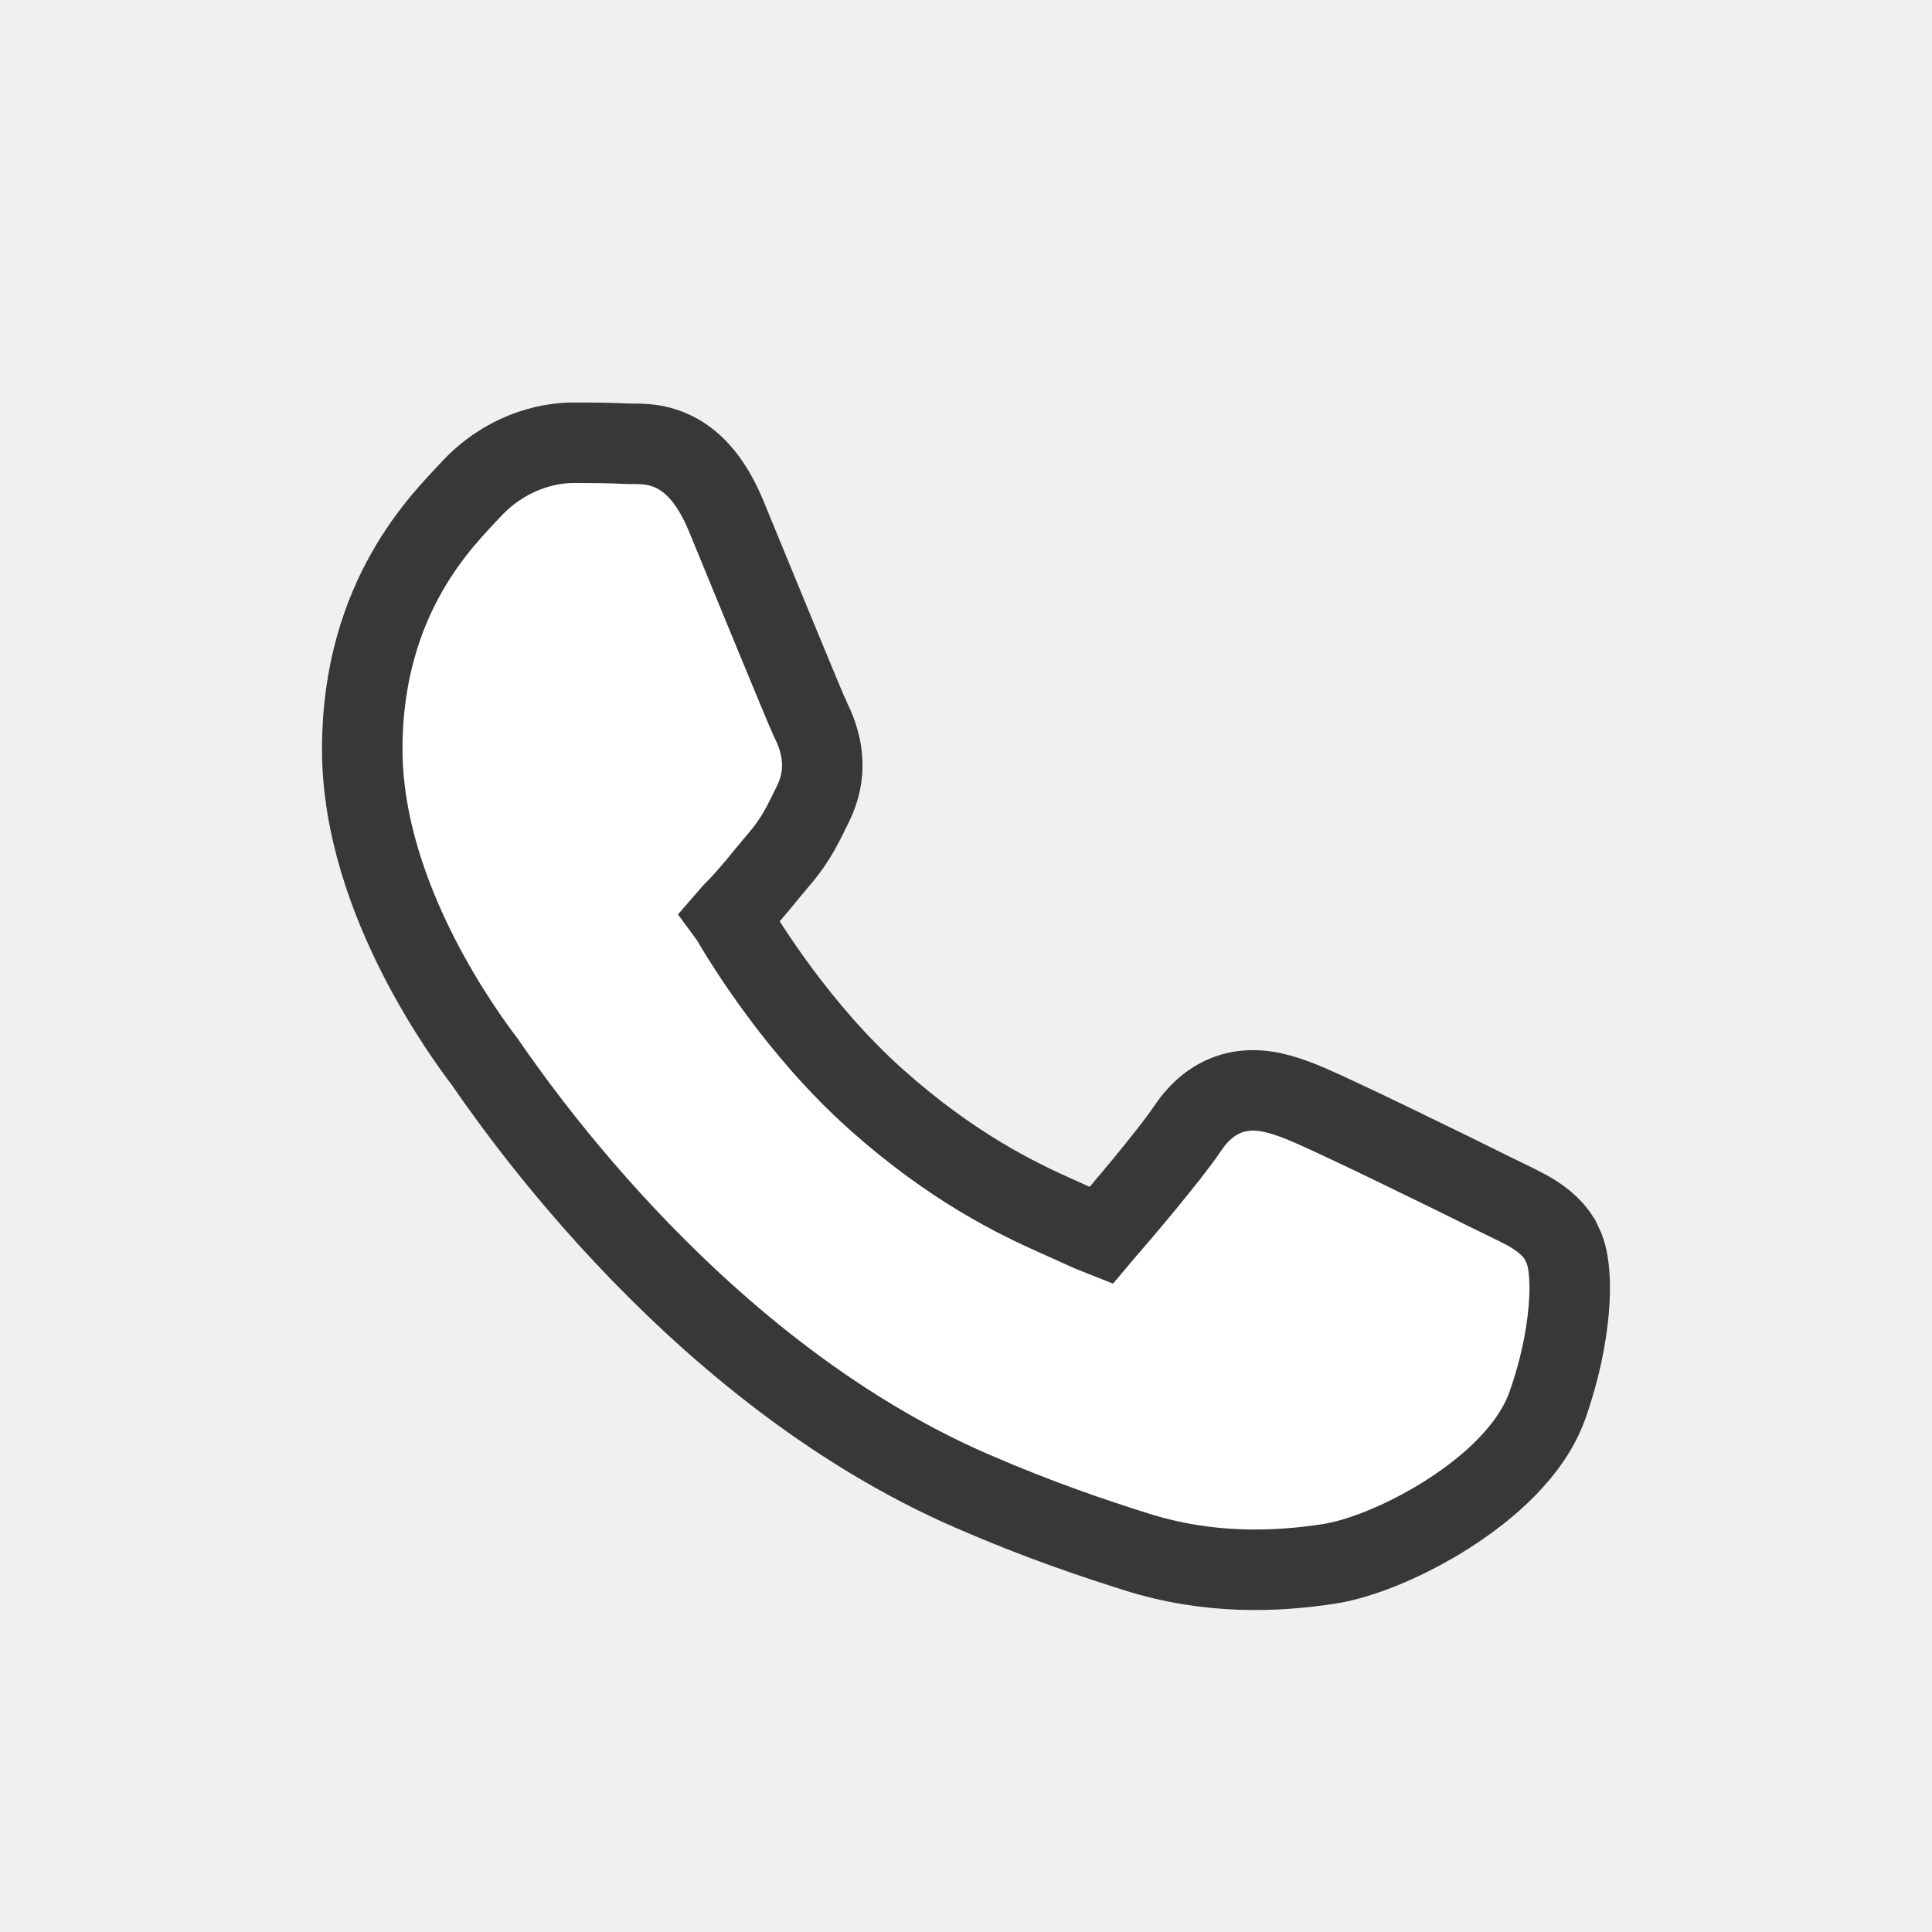
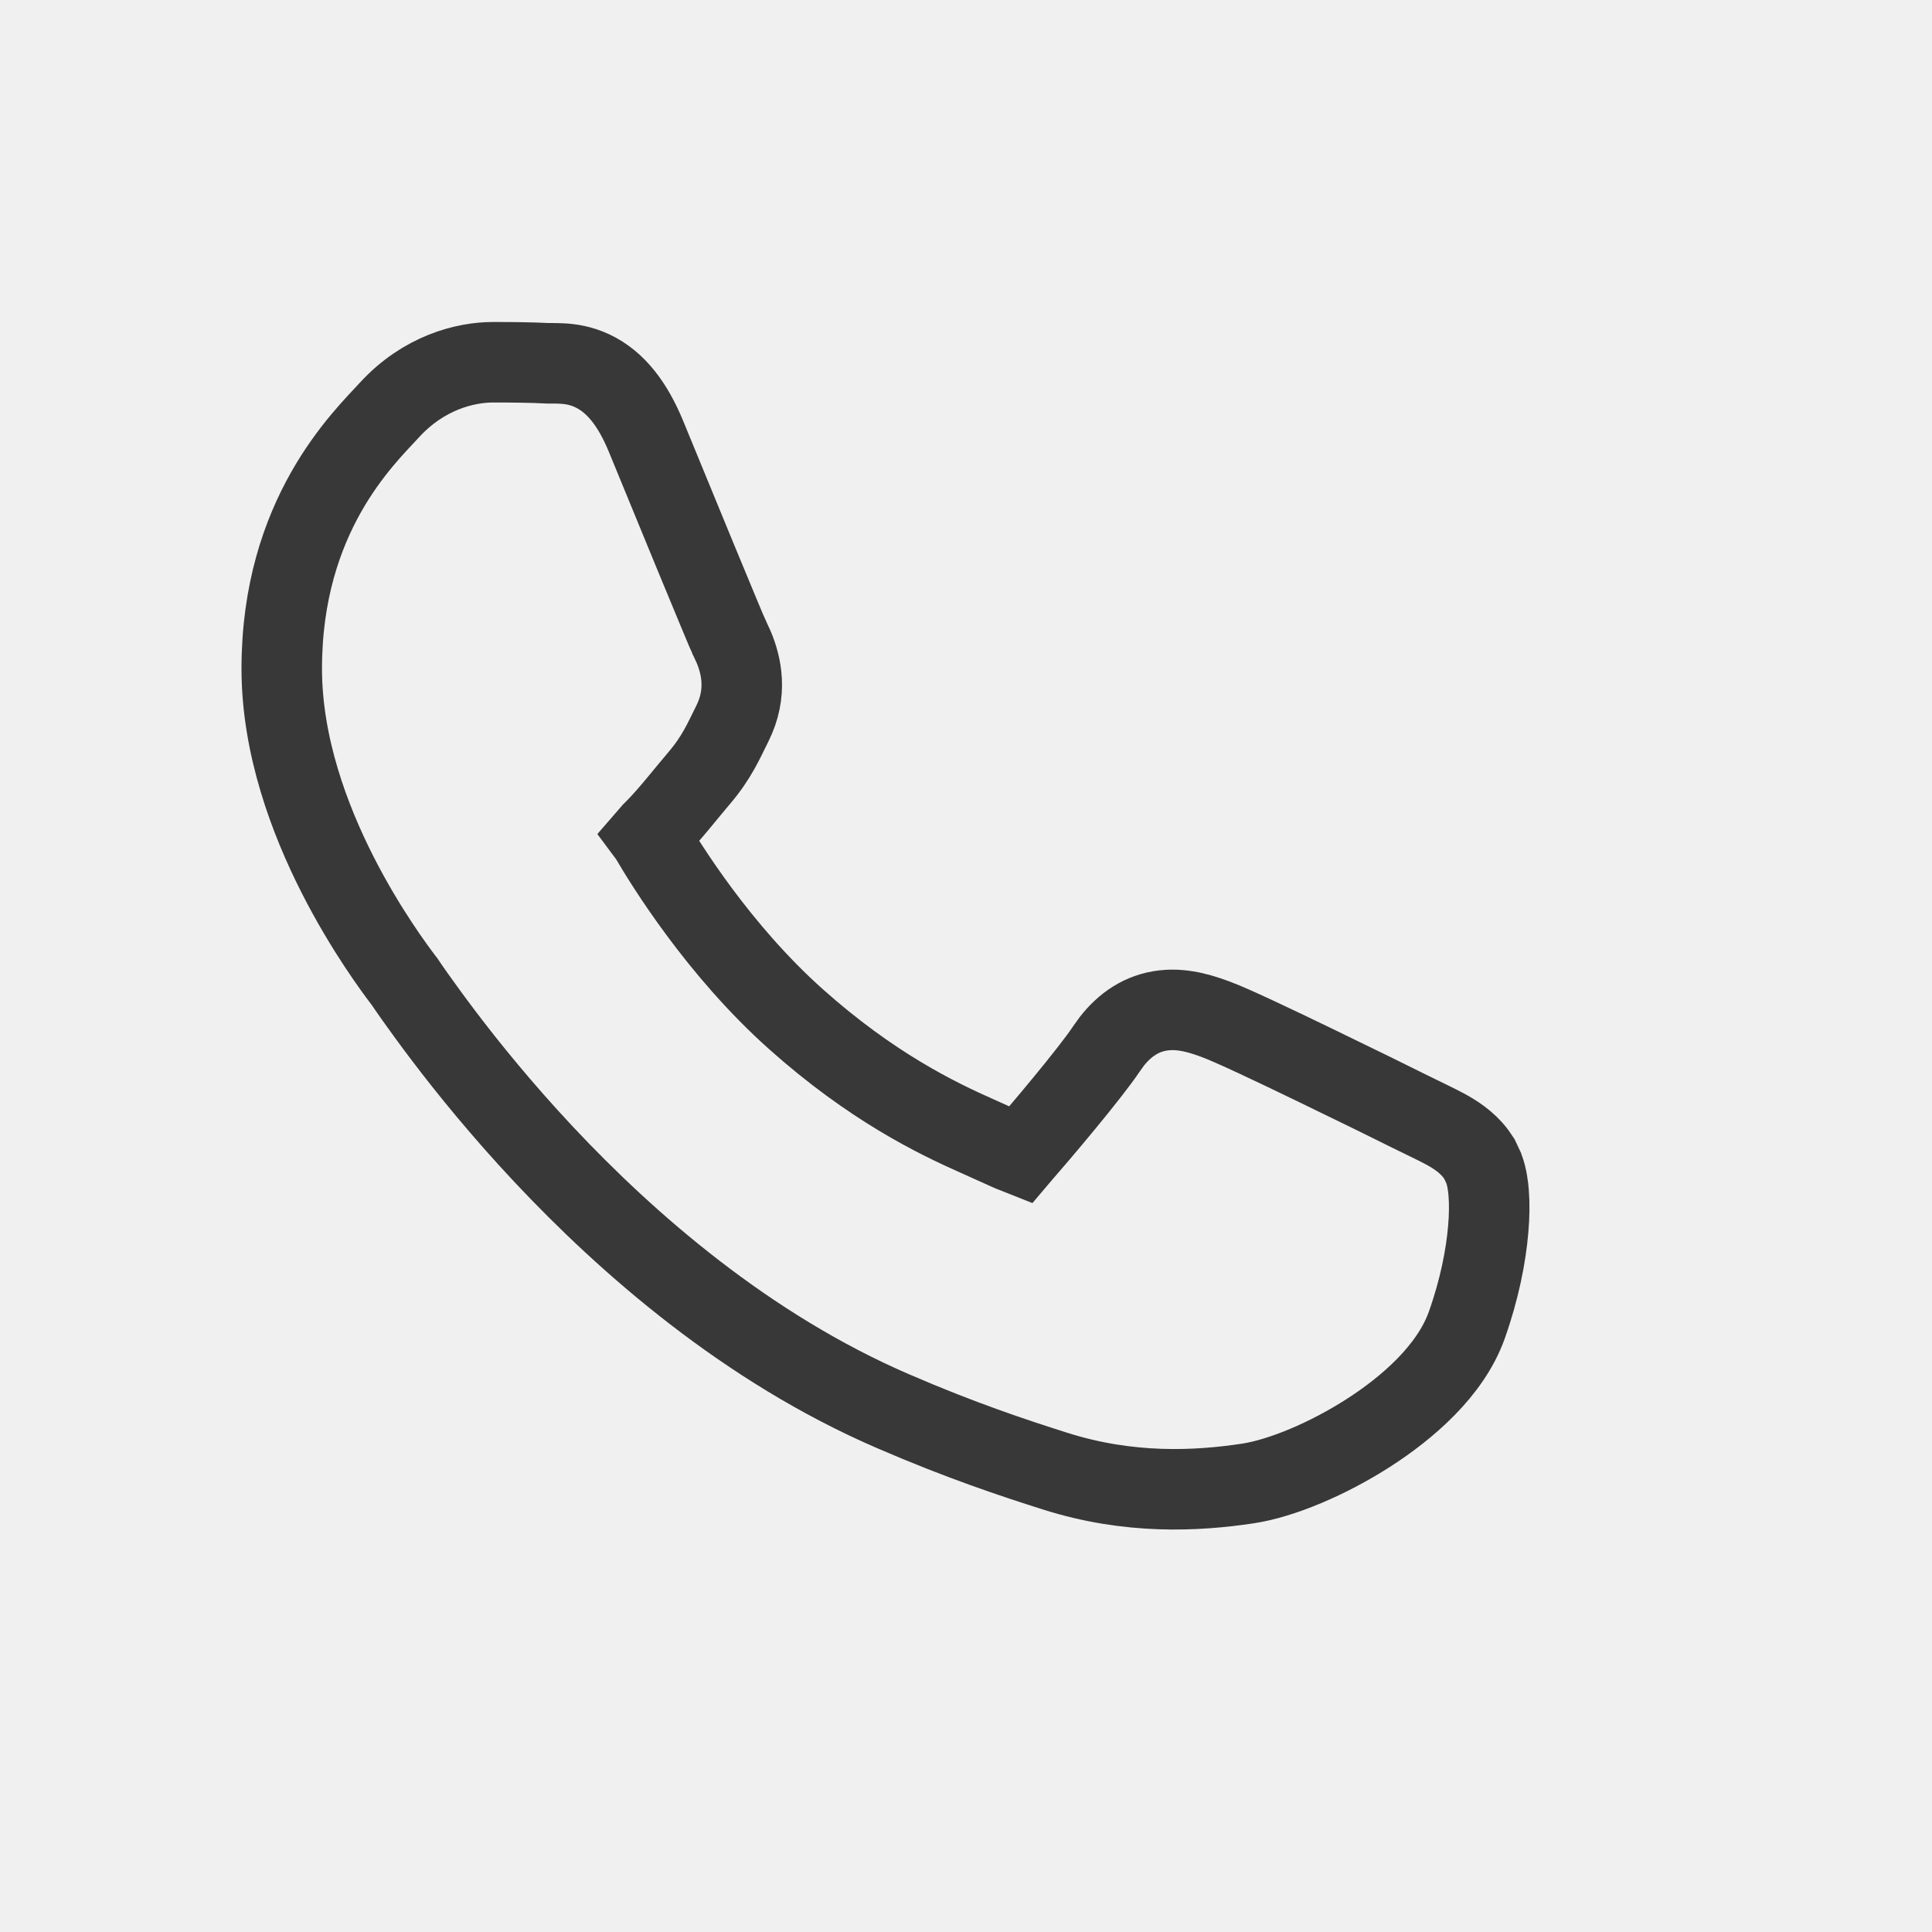
<svg xmlns="http://www.w3.org/2000/svg" width="24" height="24" viewBox="0 0 24 24" fill="none">
-   <path d="M7.124 5.5C7.355 5.5 7.595 5.502 7.809 5.513H7.864C7.892 5.513 7.936 5.513 7.983 5.516C8.084 5.521 8.217 5.54 8.359 5.607C8.652 5.746 8.859 6.023 9.021 6.411C9.164 6.757 9.41 7.357 9.628 7.887C9.737 8.152 9.84 8.401 9.921 8.594C9.961 8.69 9.995 8.771 10.021 8.833C10.035 8.864 10.046 8.889 10.055 8.908C10.059 8.918 10.063 8.926 10.065 8.932C10.067 8.936 10.068 8.938 10.068 8.938L10.112 9.033C10.212 9.269 10.287 9.609 10.098 9.988C9.994 10.195 9.907 10.406 9.686 10.665C9.545 10.829 9.314 11.126 9.142 11.298C9.104 11.336 9.08 11.36 9.062 11.381C9.065 11.385 9.067 11.39 9.07 11.396C9.263 11.727 9.923 12.8 10.887 13.66C11.825 14.497 12.631 14.888 13.142 15.114L13.548 15.297L13.674 15.347C13.679 15.341 13.686 15.336 13.693 15.328C13.9 15.092 14.537 14.341 14.745 14.029L14.81 13.938C14.972 13.731 15.183 13.582 15.459 13.551C15.719 13.521 15.965 13.612 16.107 13.664C16.296 13.733 16.828 13.985 17.319 14.223C17.827 14.468 18.339 14.72 18.514 14.808C18.657 14.879 18.837 14.963 18.957 15.028C19.063 15.086 19.217 15.179 19.332 15.331L19.379 15.4L19.432 15.513C19.474 15.627 19.487 15.745 19.493 15.822C19.503 15.953 19.502 16.106 19.487 16.271C19.459 16.605 19.378 17.02 19.22 17.464C19.018 18.028 18.483 18.489 17.997 18.801C17.5 19.12 16.923 19.365 16.498 19.429C15.863 19.524 15.028 19.568 14.104 19.274C13.596 19.113 12.936 18.895 12.093 18.53C10.277 17.746 8.795 16.45 7.753 15.339C7.23 14.781 6.812 14.264 6.515 13.872C6.366 13.676 6.247 13.51 6.159 13.387C6.116 13.325 6.079 13.274 6.053 13.235C6.039 13.216 6.028 13.201 6.02 13.188C6.015 13.182 6.012 13.177 6.01 13.174C6.007 13.17 6.006 13.169 6.006 13.169C5.914 13.047 5.542 12.552 5.192 11.863C4.846 11.181 4.5 10.266 4.5 9.306C4.5 7.402 5.519 6.441 5.837 6.094C6.263 5.628 6.78 5.5 7.124 5.5Z" fill="white" stroke="#383838" />
+   <path d="M6.124 4.5C6.355 4.5 6.595 4.502 6.809 4.513H6.864C6.892 4.513 6.936 4.513 6.983 4.516C7.084 4.521 7.217 4.54 7.359 4.607C7.652 4.746 7.859 5.023 8.021 5.411C8.164 5.757 8.41 6.357 8.628 6.887C8.737 7.152 8.84 7.401 8.921 7.594C8.961 7.69 8.995 7.771 9.021 7.833C9.035 7.864 9.046 7.889 9.055 7.908C9.059 7.918 9.063 7.926 9.065 7.932C9.067 7.936 9.068 7.938 9.068 7.938L9.112 8.033C9.212 8.269 9.287 8.609 9.098 8.988C8.994 9.195 8.907 9.406 8.686 9.665C8.545 9.829 8.314 10.126 8.142 10.298C8.104 10.336 8.08 10.36 8.062 10.381C8.065 10.385 8.067 10.39 8.07 10.396C8.263 10.727 8.923 11.8 9.887 12.66C10.825 13.497 11.631 13.888 12.142 14.114L12.548 14.297L12.674 14.347C12.679 14.341 12.686 14.336 12.693 14.328C12.9 14.092 13.537 13.341 13.745 13.029L13.81 12.938C13.972 12.731 14.183 12.582 14.459 12.551C14.719 12.521 14.965 12.612 15.107 12.664C15.296 12.733 15.828 12.985 16.319 13.223C16.827 13.468 17.339 13.72 17.514 13.808C17.657 13.879 17.837 13.963 17.957 14.028C18.063 14.086 18.217 14.179 18.332 14.331L18.379 14.4L18.432 14.513C18.474 14.627 18.487 14.745 18.493 14.822C18.503 14.953 18.502 15.106 18.487 15.271C18.459 15.604 18.378 16.02 18.22 16.464C18.018 17.028 17.483 17.489 16.997 17.801C16.5 18.12 15.923 18.365 15.498 18.429C14.863 18.524 14.028 18.568 13.104 18.274C12.596 18.113 11.936 17.895 11.093 17.53C9.277 16.746 7.795 15.45 6.753 14.339C6.23 13.781 5.812 13.264 5.515 12.872C5.366 12.676 5.247 12.51 5.159 12.387C5.116 12.325 5.079 12.274 5.053 12.235C5.039 12.216 5.028 12.201 5.02 12.188C5.015 12.182 5.012 12.177 5.01 12.174C5.007 12.17 5.006 12.169 5.006 12.169C4.914 12.047 4.542 11.552 4.192 10.863C3.846 10.181 3.5 9.266 3.5 8.306C3.5 6.402 4.519 5.441 4.837 5.094C5.263 4.628 5.78 4.5 6.124 4.5Z" stroke="#383838" />
</svg>
